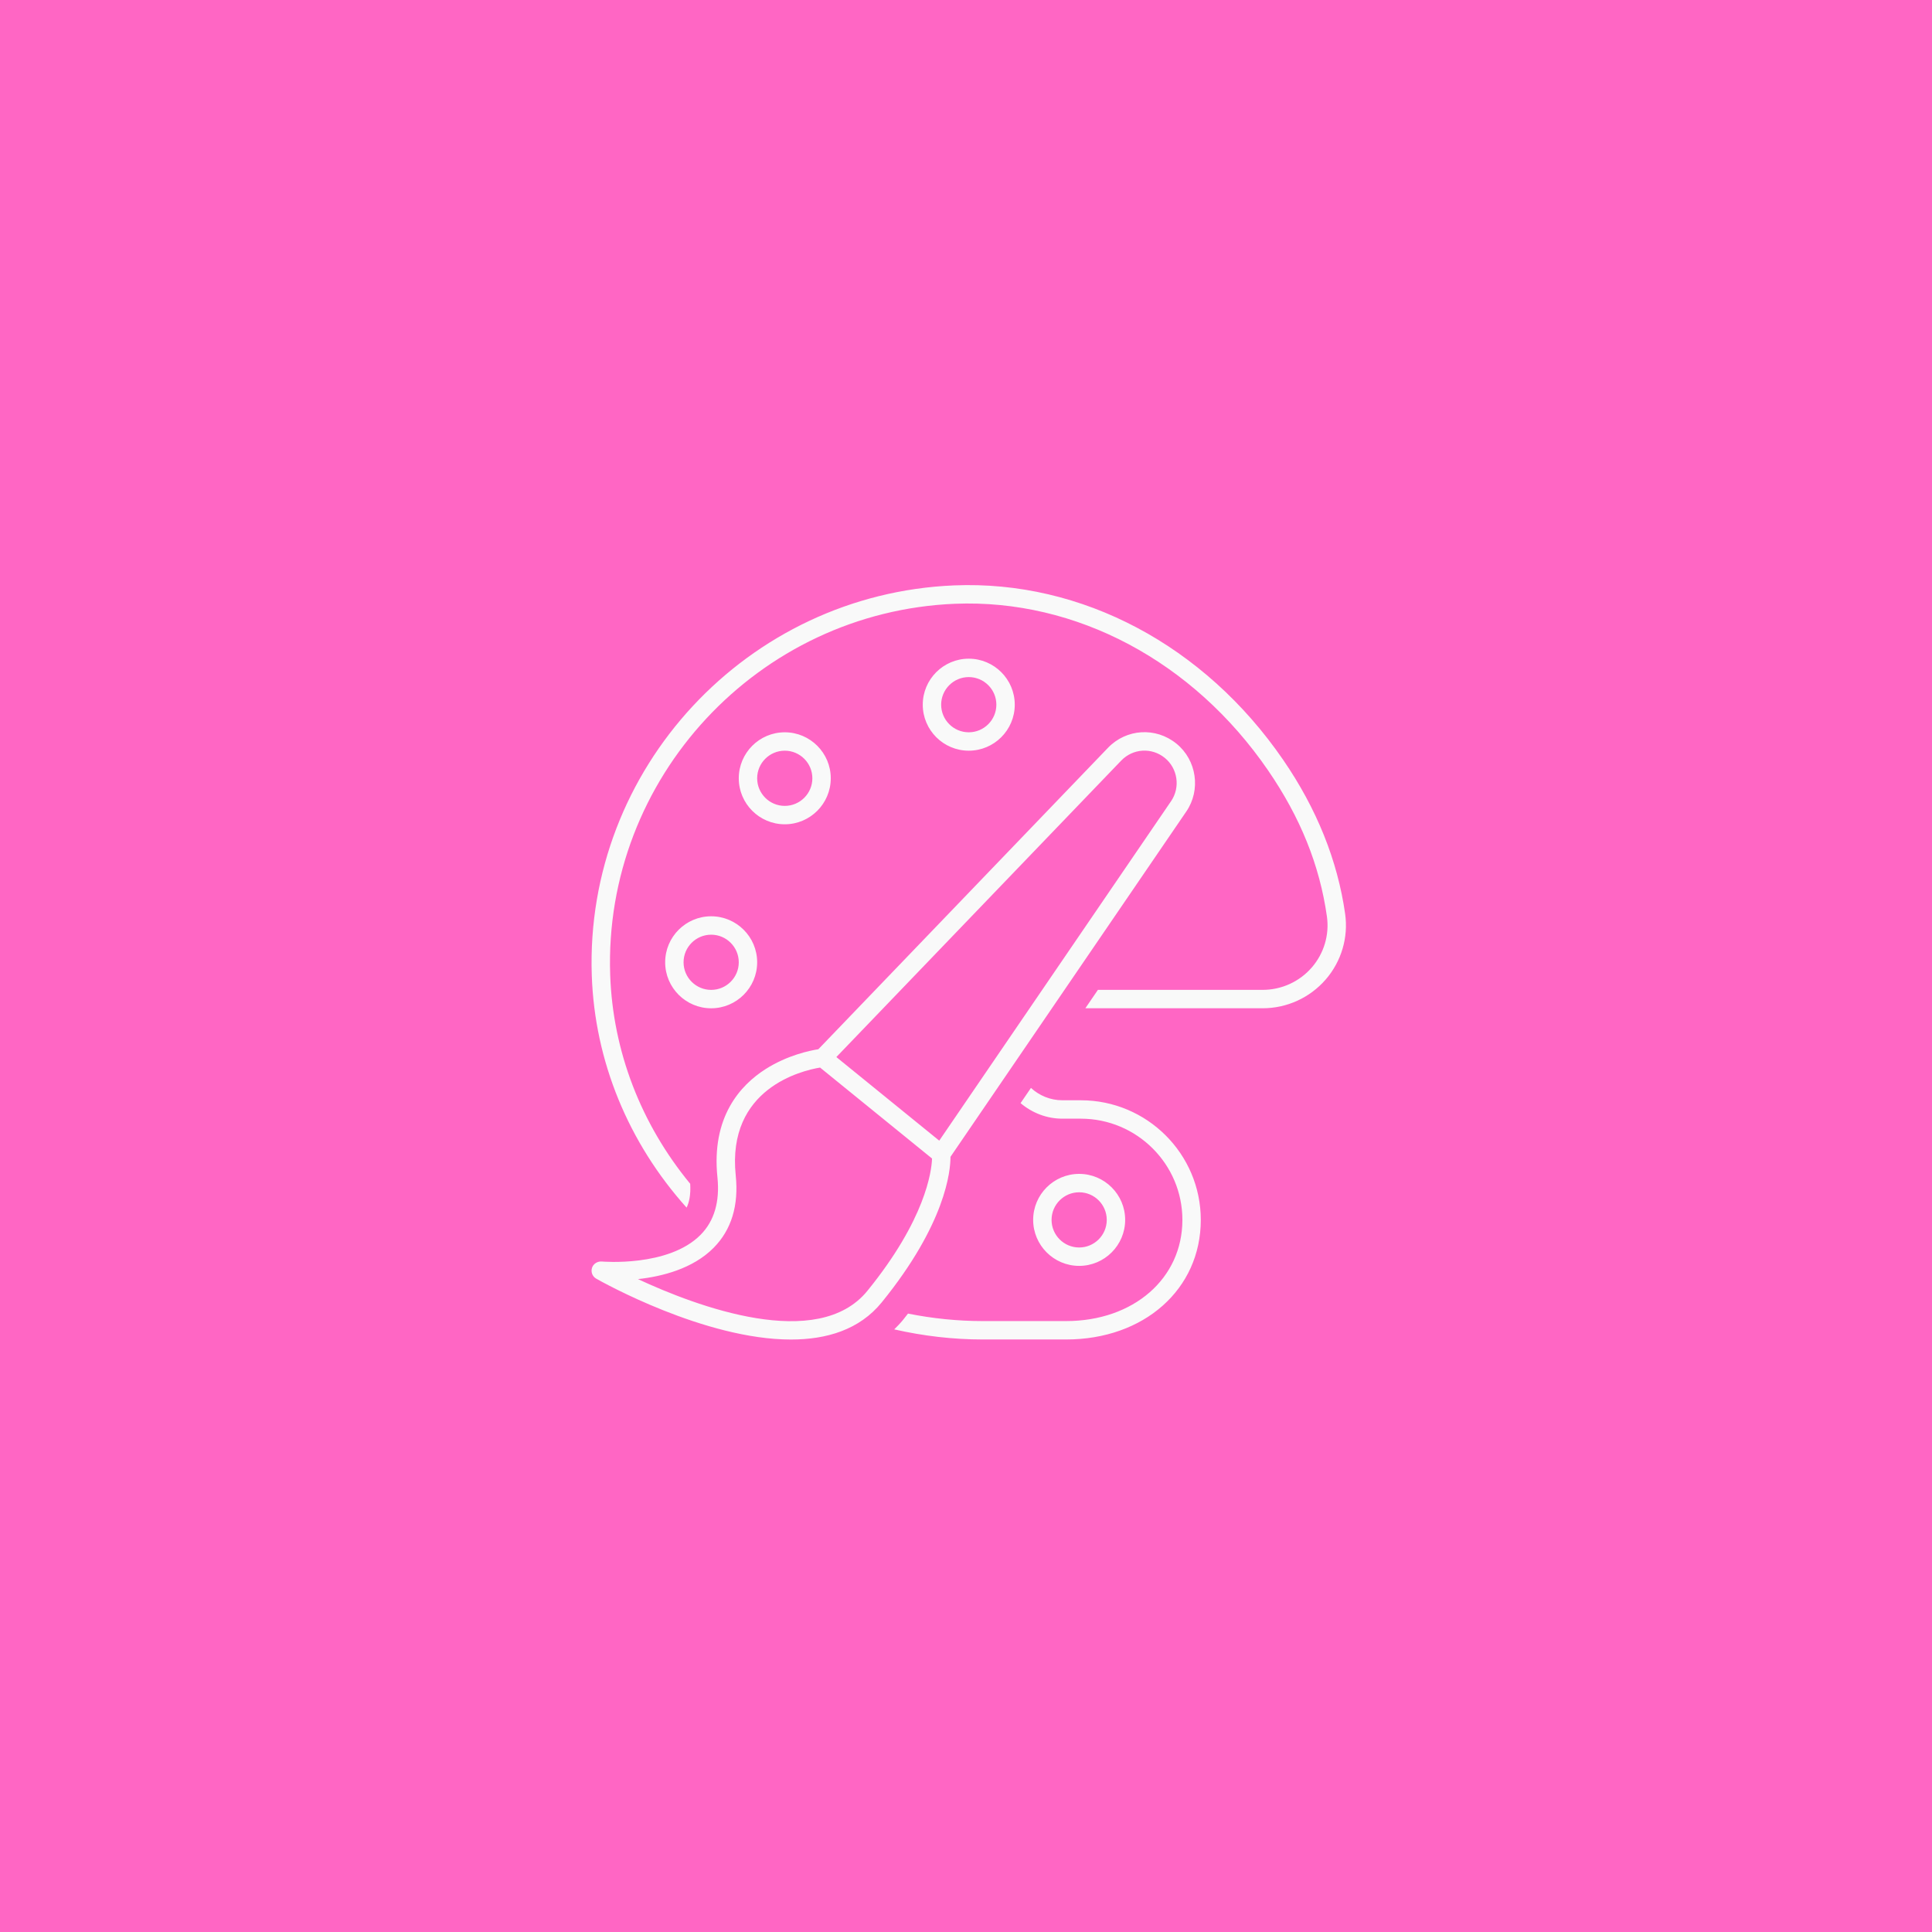
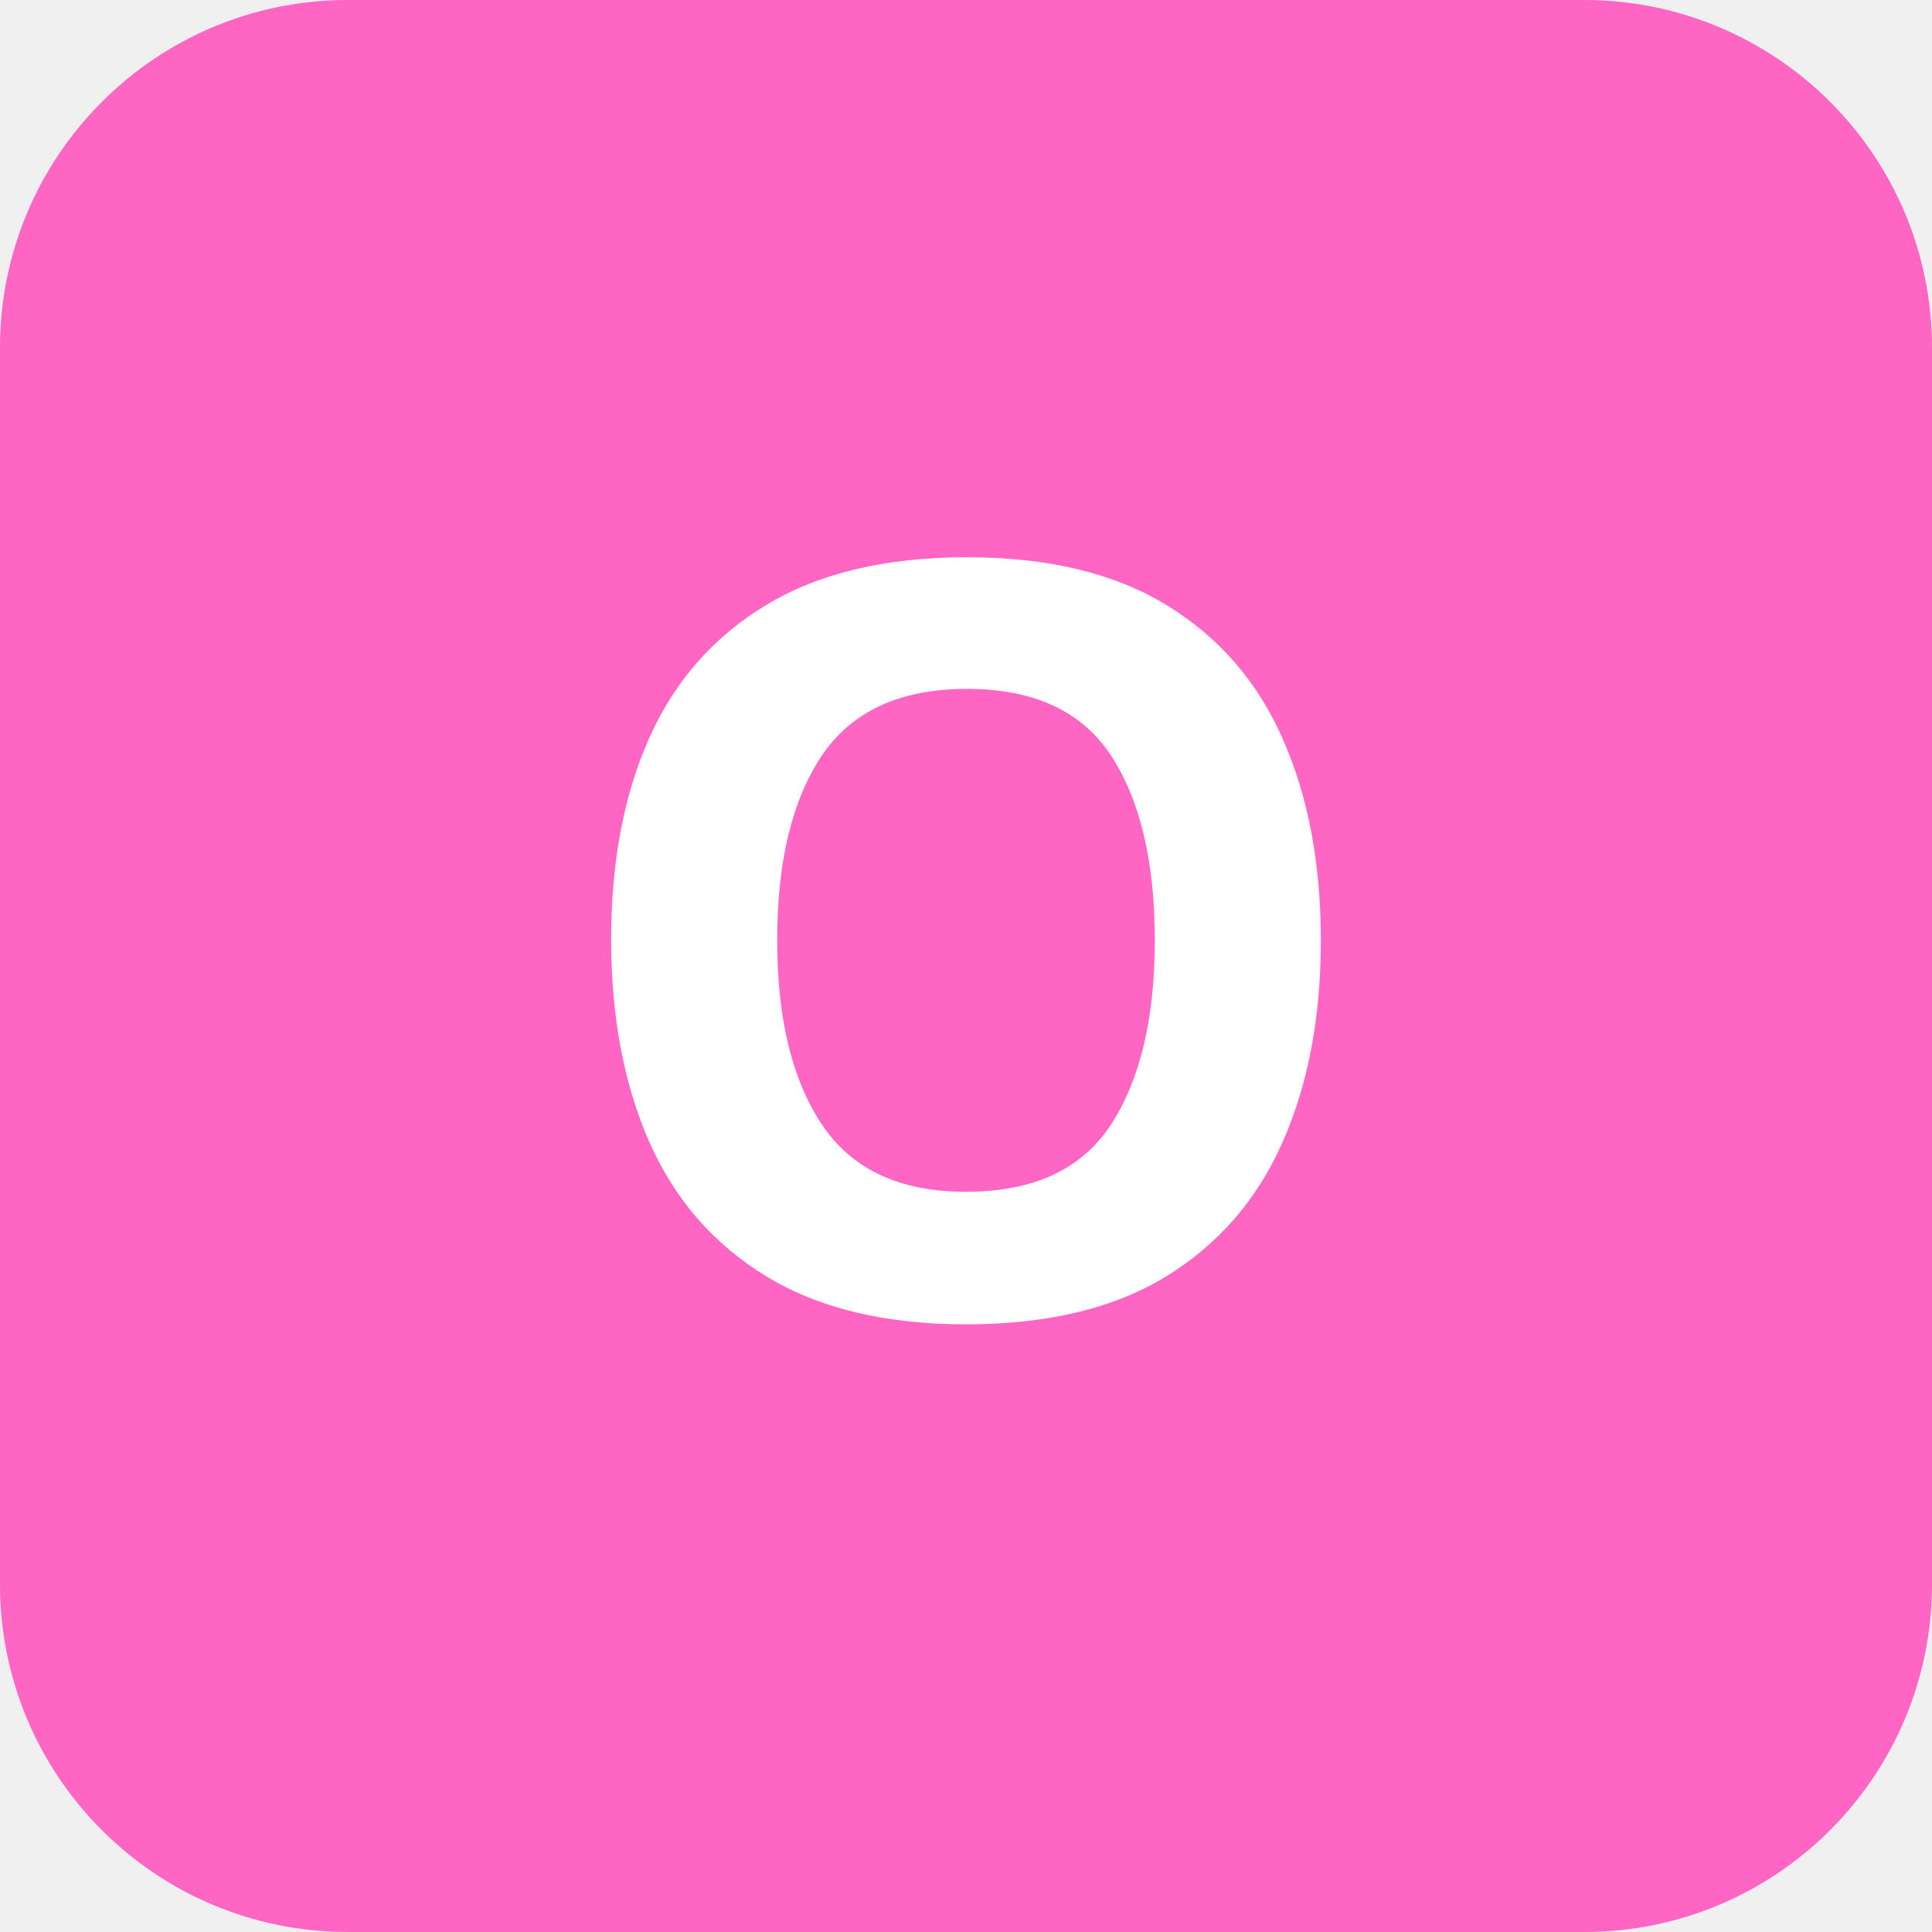
- <svg xmlns="http://www.w3.org/2000/svg" width="1024" zoomAndPan="magnify" viewBox="0 0 768 768" height="1024" preserveAspectRatio="xMidYMid meet" version="1.0">
-   <rect x="-76.8" width="921.6" fill="#ffffff" y="-76.8" height="921.6" fill-opacity="1" />
-   <rect x="-76.8" width="921.6" fill="#ff66c4" y="-76.8" height="921.6" fill-opacity="1" />
-   <path fill="#f9f9f9" d="M 471.574 322.586 C 477.434 314.008 475.711 302.156 467.645 295.605 C 459.438 288.938 447.73 289.668 440.426 297.281 L 325.309 417.09 C 322.012 417.605 313.07 419.422 304.328 424.984 C 294.234 431.41 282.719 444.082 285.191 467.977 C 286.191 477.664 283.934 485.363 278.492 490.863 C 265.707 503.781 239.43 501.488 239.156 501.465 C 237.473 501.375 235.844 502.363 235.328 504.012 C 234.809 505.652 235.508 507.438 237.008 508.285 C 239.398 509.648 280.102 532.484 314.422 532.484 C 328.578 532.484 341.656 528.598 350.5 517.711 C 375.988 486.344 377.848 465.395 377.832 459.852 Z M 344.828 513.098 C 325.043 537.445 276.855 519.293 253.598 508.469 C 263.25 507.41 275.441 504.336 283.668 496.031 C 290.742 488.898 293.707 479.203 292.461 467.227 C 288.883 432.598 318.852 425.555 325.996 424.375 L 370.504 460.531 C 370.309 465.688 367.898 484.695 344.824 513.098 Z M 332.461 420.199 L 445.695 302.352 C 450.359 297.504 457.805 297.035 463.031 301.281 C 468.168 305.453 469.266 313 465.531 318.461 L 373.363 453.426 Z M 311.957 327.668 C 322.043 327.668 330.242 319.465 330.242 309.383 C 330.242 299.301 322.043 291.098 311.957 291.098 C 301.871 291.098 293.672 299.301 293.672 309.383 C 293.672 319.465 301.871 327.668 311.957 327.668 Z M 311.957 298.41 C 318.004 298.41 322.926 303.332 322.926 309.383 C 322.926 315.434 318.004 320.352 311.957 320.352 C 305.906 320.352 300.984 315.434 300.984 309.383 C 300.984 303.332 305.906 298.41 311.957 298.41 Z M 403.383 280.125 C 403.383 270.043 395.184 261.84 385.098 261.84 C 375.012 261.84 366.812 270.043 366.812 280.125 C 366.812 290.207 375.012 298.41 385.098 298.41 C 395.184 298.41 403.383 290.207 403.383 280.125 Z M 374.125 280.125 C 374.125 274.074 379.047 269.152 385.098 269.152 C 391.148 269.152 396.07 274.074 396.07 280.125 C 396.07 286.176 391.148 291.098 385.098 291.098 C 379.047 291.098 374.125 286.176 374.125 280.125 Z M 447.27 484.922 C 447.27 474.84 439.066 466.637 428.984 466.637 C 418.898 466.637 410.699 474.84 410.699 484.922 C 410.699 495.004 418.898 503.207 428.984 503.207 C 439.066 503.207 447.27 495.004 447.27 484.922 Z M 418.012 484.922 C 418.012 478.871 422.934 473.949 428.984 473.949 C 435.031 473.949 439.953 478.871 439.953 484.922 C 439.953 490.973 435.031 495.895 428.984 495.895 C 422.934 495.895 418.012 490.973 418.012 484.922 Z M 526.973 389.383 C 520.676 396.641 511.547 400.801 501.926 400.801 L 431.445 400.801 L 436.438 393.488 L 501.926 393.488 C 509.426 393.488 516.547 390.246 521.453 384.59 C 526.309 378.992 528.504 371.594 527.465 364.281 C 524.582 343.93 516.918 324.93 504.047 306.188 C 474.227 262.77 427.691 238.074 379.598 240.008 C 301.371 243.227 239.891 309.387 242.559 387.488 C 243.586 417.895 254.82 446.844 274.367 470.57 C 274.629 474.992 273.941 477.996 272.93 480.047 C 249.781 454.238 236.406 421.879 235.242 387.738 C 232.441 305.633 297.062 236.082 379.297 232.703 C 429.996 230.602 478.816 256.543 510.074 302.047 C 523.418 321.469 531.703 342.062 534.711 363.254 C 536.047 372.664 533.223 382.191 526.973 389.387 Z M 477.332 484.922 C 477.332 512.469 454.805 532.465 423.77 532.465 L 390.656 532.465 C 378.801 532.465 367.012 531.07 355.465 528.449 C 356.684 527.242 357.891 526.012 359.012 524.629 C 359.691 523.797 360.297 522.992 360.945 522.172 C 370.719 524.125 380.668 525.148 390.656 525.148 L 423.77 525.148 C 450.57 525.148 470.02 508.234 470.02 484.922 C 470.02 462.738 451.902 444.691 429.641 444.691 L 422.305 444.691 C 416.062 444.691 410.242 442.371 405.691 438.512 L 409.82 432.465 C 413.145 435.539 417.566 437.375 422.305 437.375 L 429.641 437.375 C 455.941 437.375 477.332 458.703 477.332 484.922 Z M 264.414 382.523 C 264.414 392.605 272.613 400.809 282.699 400.809 C 292.785 400.809 300.984 392.605 300.984 382.523 C 300.984 372.441 292.785 364.238 282.699 364.238 C 272.613 364.238 264.414 372.441 264.414 382.523 Z M 293.672 382.523 C 293.672 388.574 288.75 393.496 282.699 393.496 C 276.648 393.496 271.727 388.574 271.727 382.523 C 271.727 376.477 276.648 371.555 282.699 371.555 C 288.75 371.555 293.672 376.477 293.672 382.523 Z M 293.672 382.523 " fill-opacity="1" fill-rule="nonzero" />
+ <svg xmlns="http://www.w3.org/2000/svg" viewBox="0 0 100 100">
+   <rect width="100" height="100" rx="18" fill="#ff66c4" />
+   <text x="50" y="68" text-anchor="middle" font-family="system-ui, sans-serif" font-size="54" font-weight="800" fill="#ffffff">O</text>
</svg>
